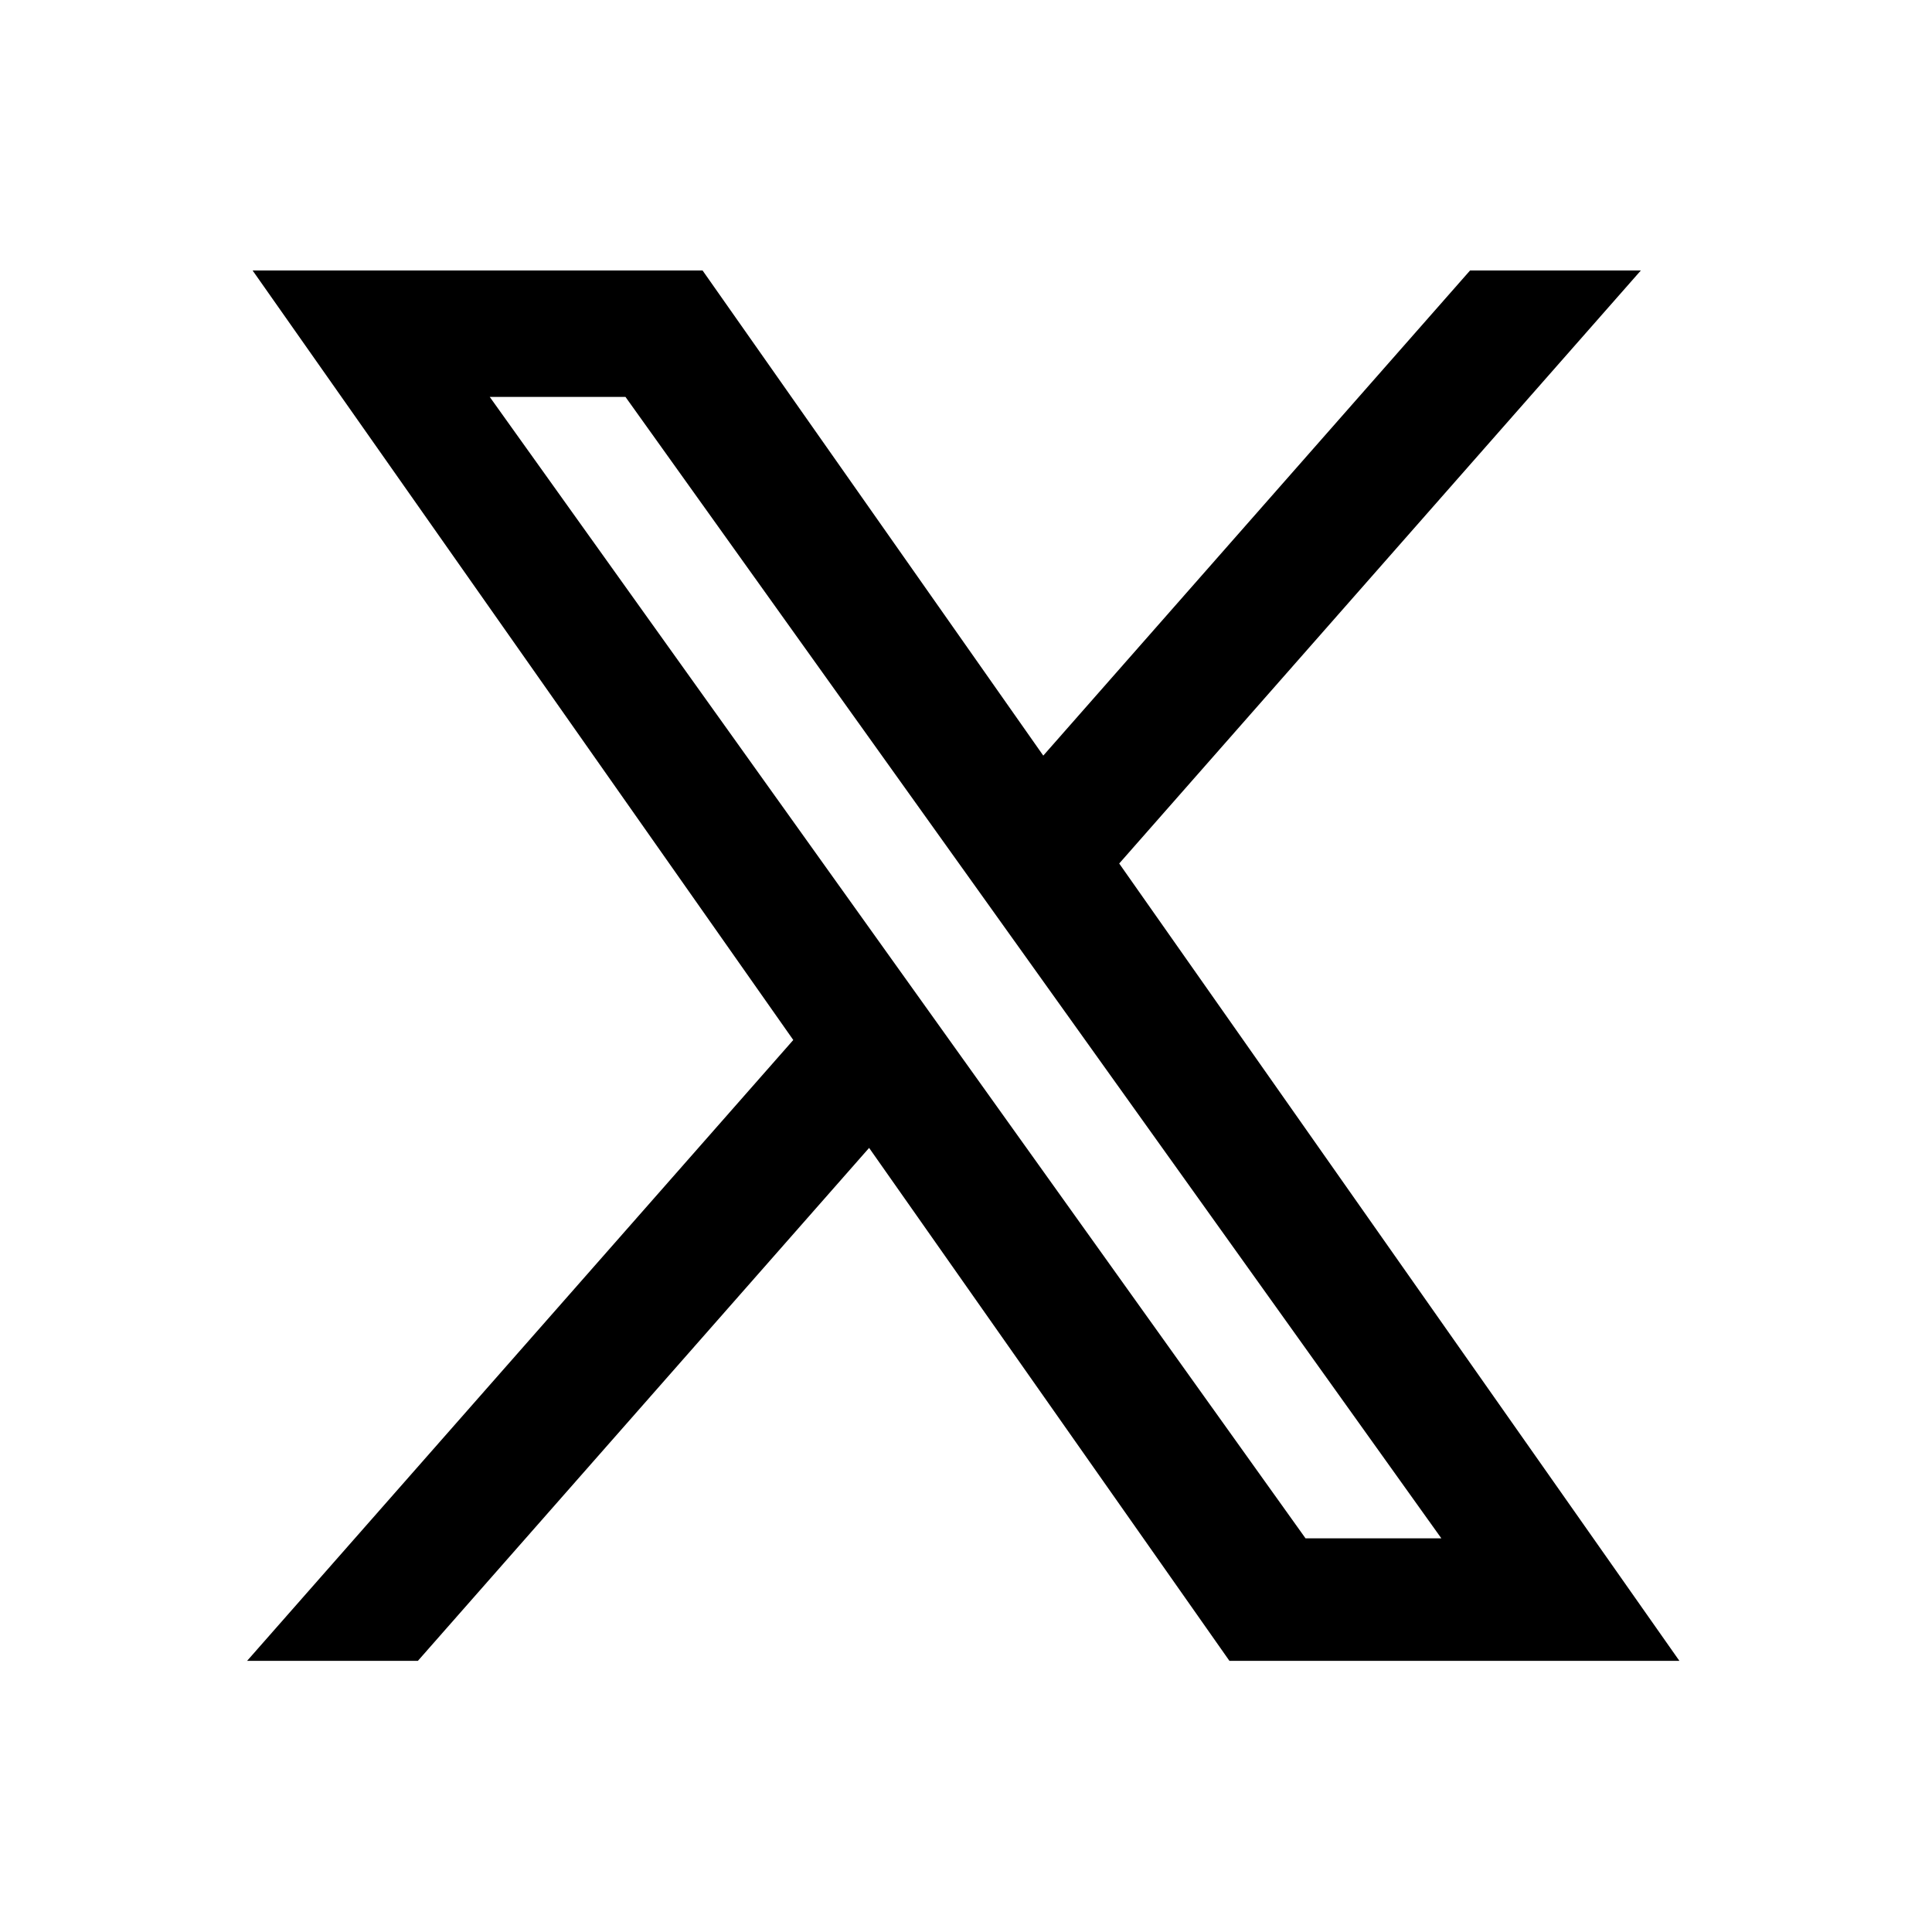
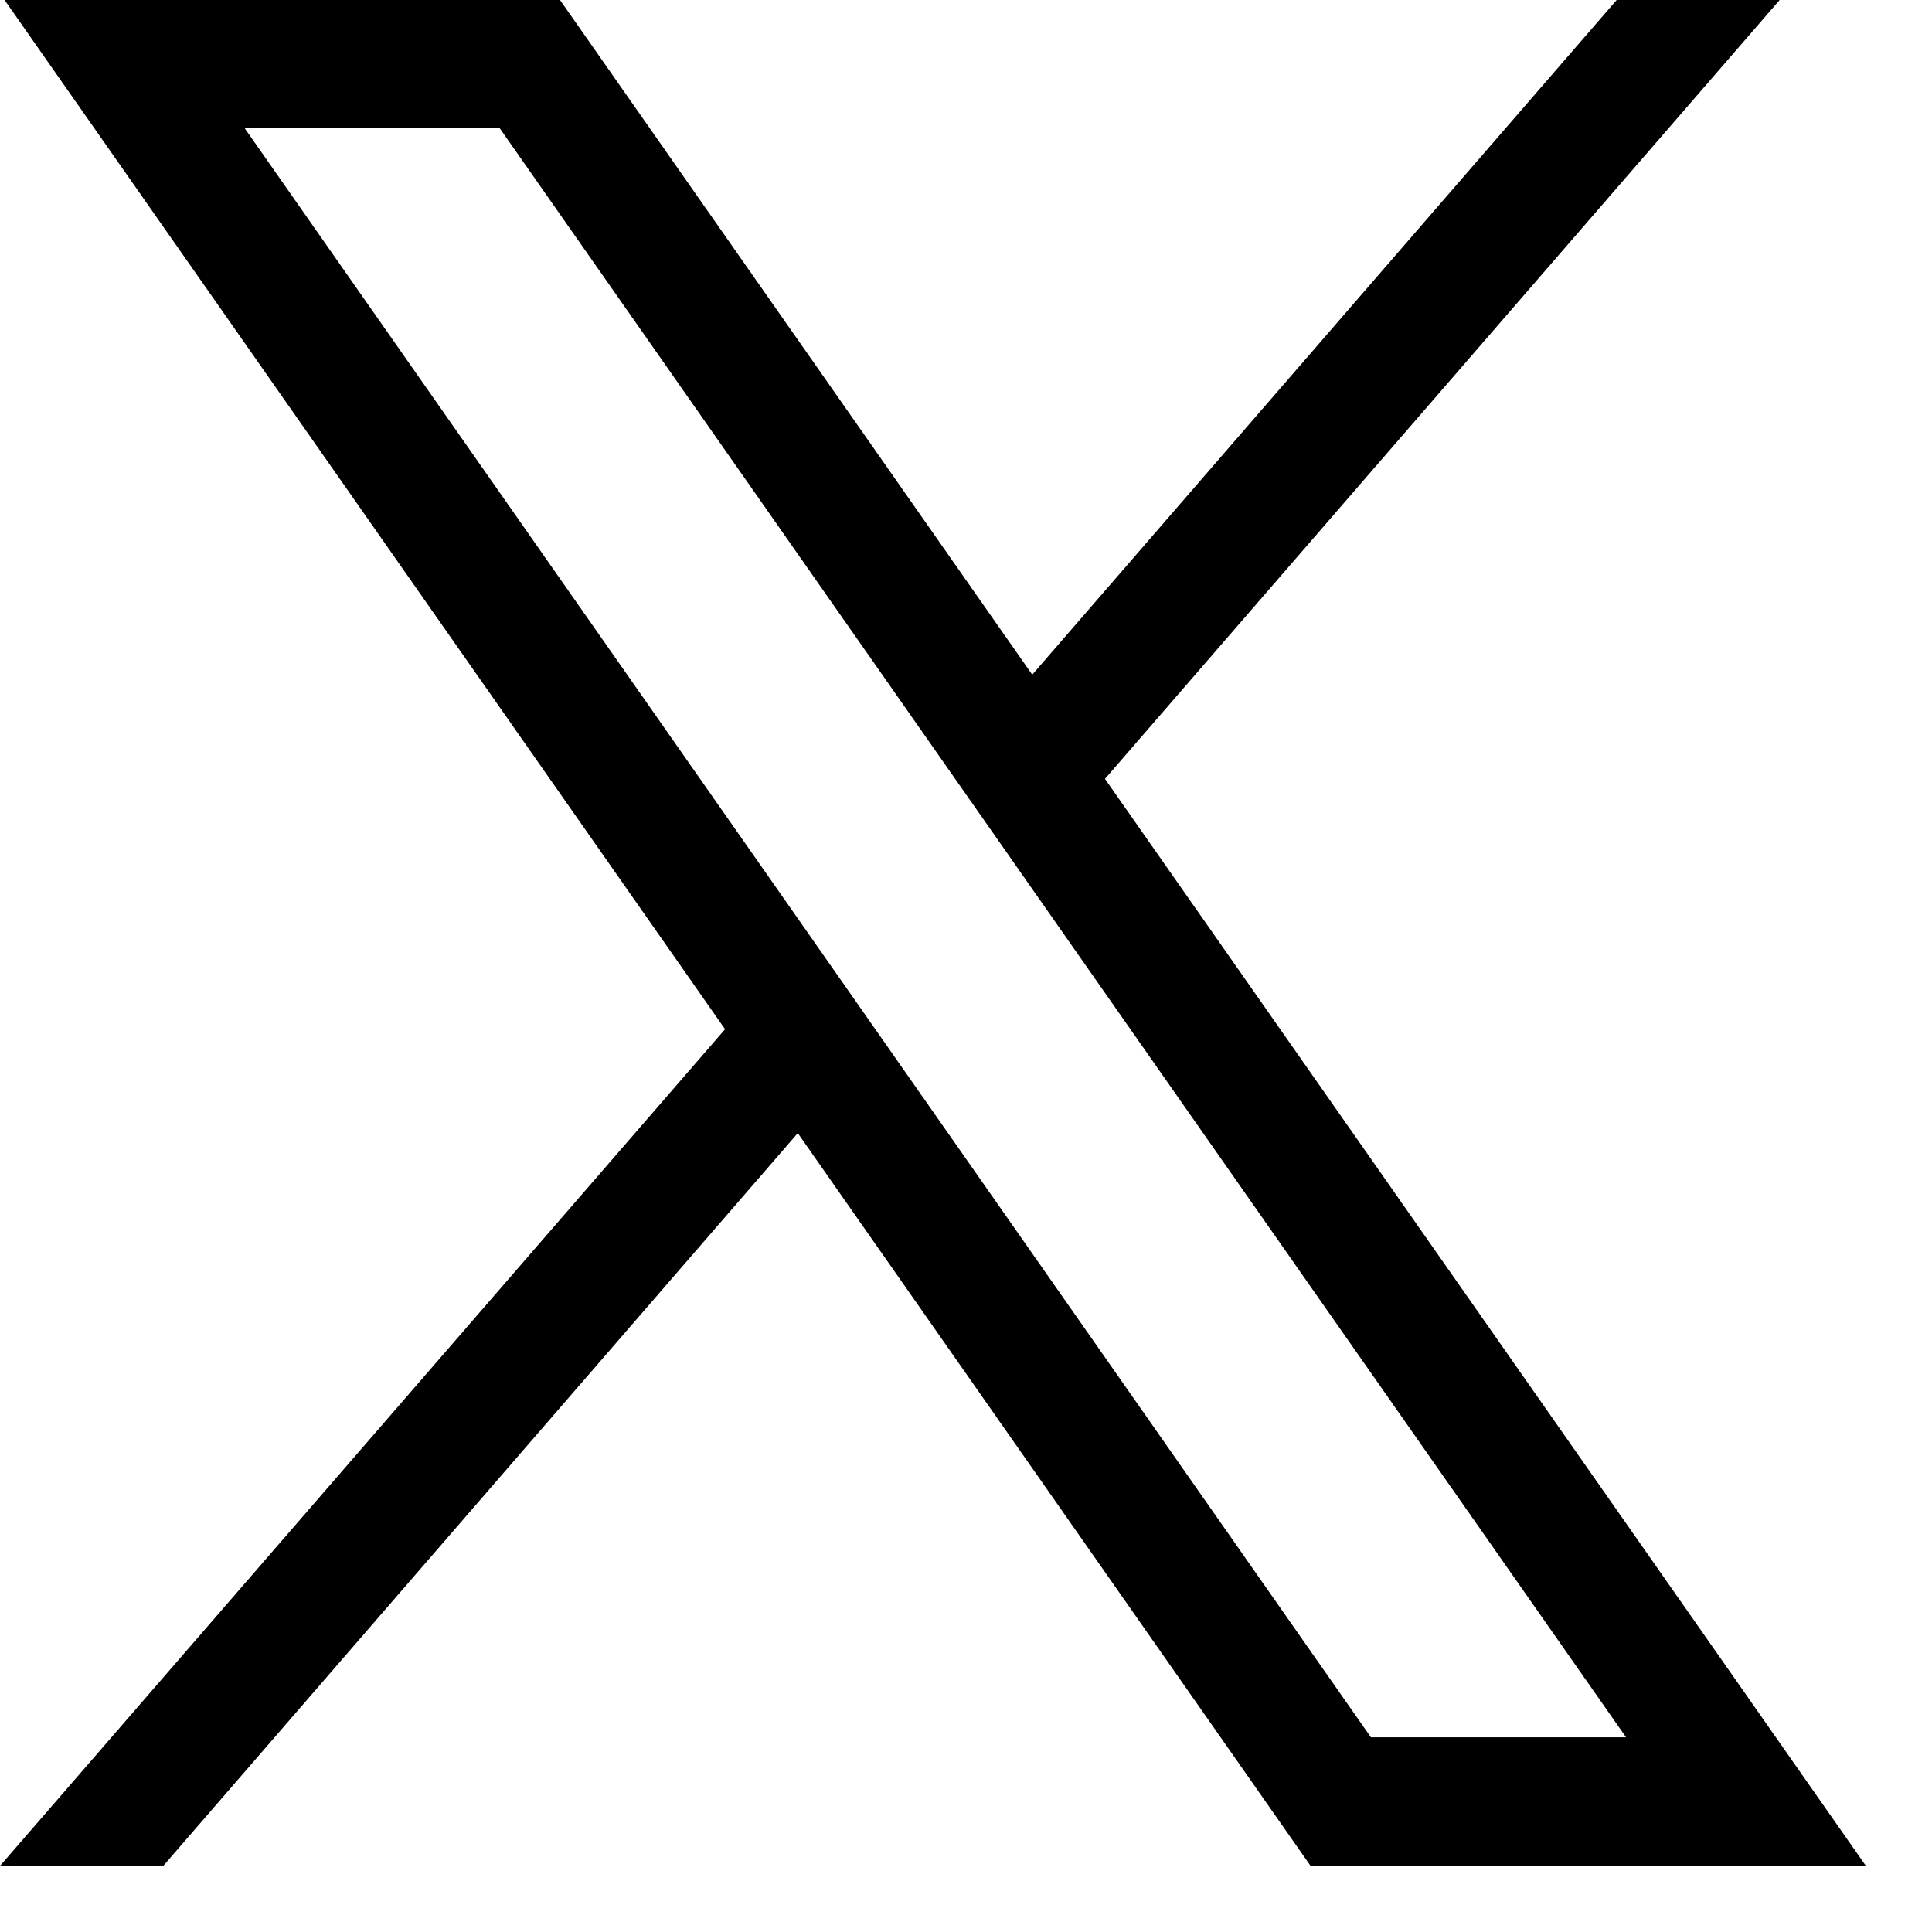
- <svg class="icon icon-twitter" viewBox="0 0 20 20">
-   <path fill="currentColor" fill-rule="evenodd" d="M7.273 2.8 10.8 7.822 15.218 2.8h1.768l-5.4 6.139 5.799 8.254h-4.658l-3.73-5.31-4.671 5.31H2.558l5.654-6.427L2.615 2.8zm6.242 13.125L5.07 4.109h1.405l8.446 11.816z" clip-rule="evenodd" />
+ <svg xmlns="http://www.w3.org/2000/svg" class="icon icon-twitter" width="14" height="14" viewBox="0 0 14 14" fill="none">
+   <path d="M0.033 0L5.254 7.458L0 13.521H1.183L5.781 8.211L9.497 13.521H13.521L8.007 5.644L12.896 0H11.715L7.48 4.889L4.058 0H0.033ZM1.773 0.929H3.621L11.783 12.589H9.934L1.773 0.929Z" fill="currentColor" />
</svg>
